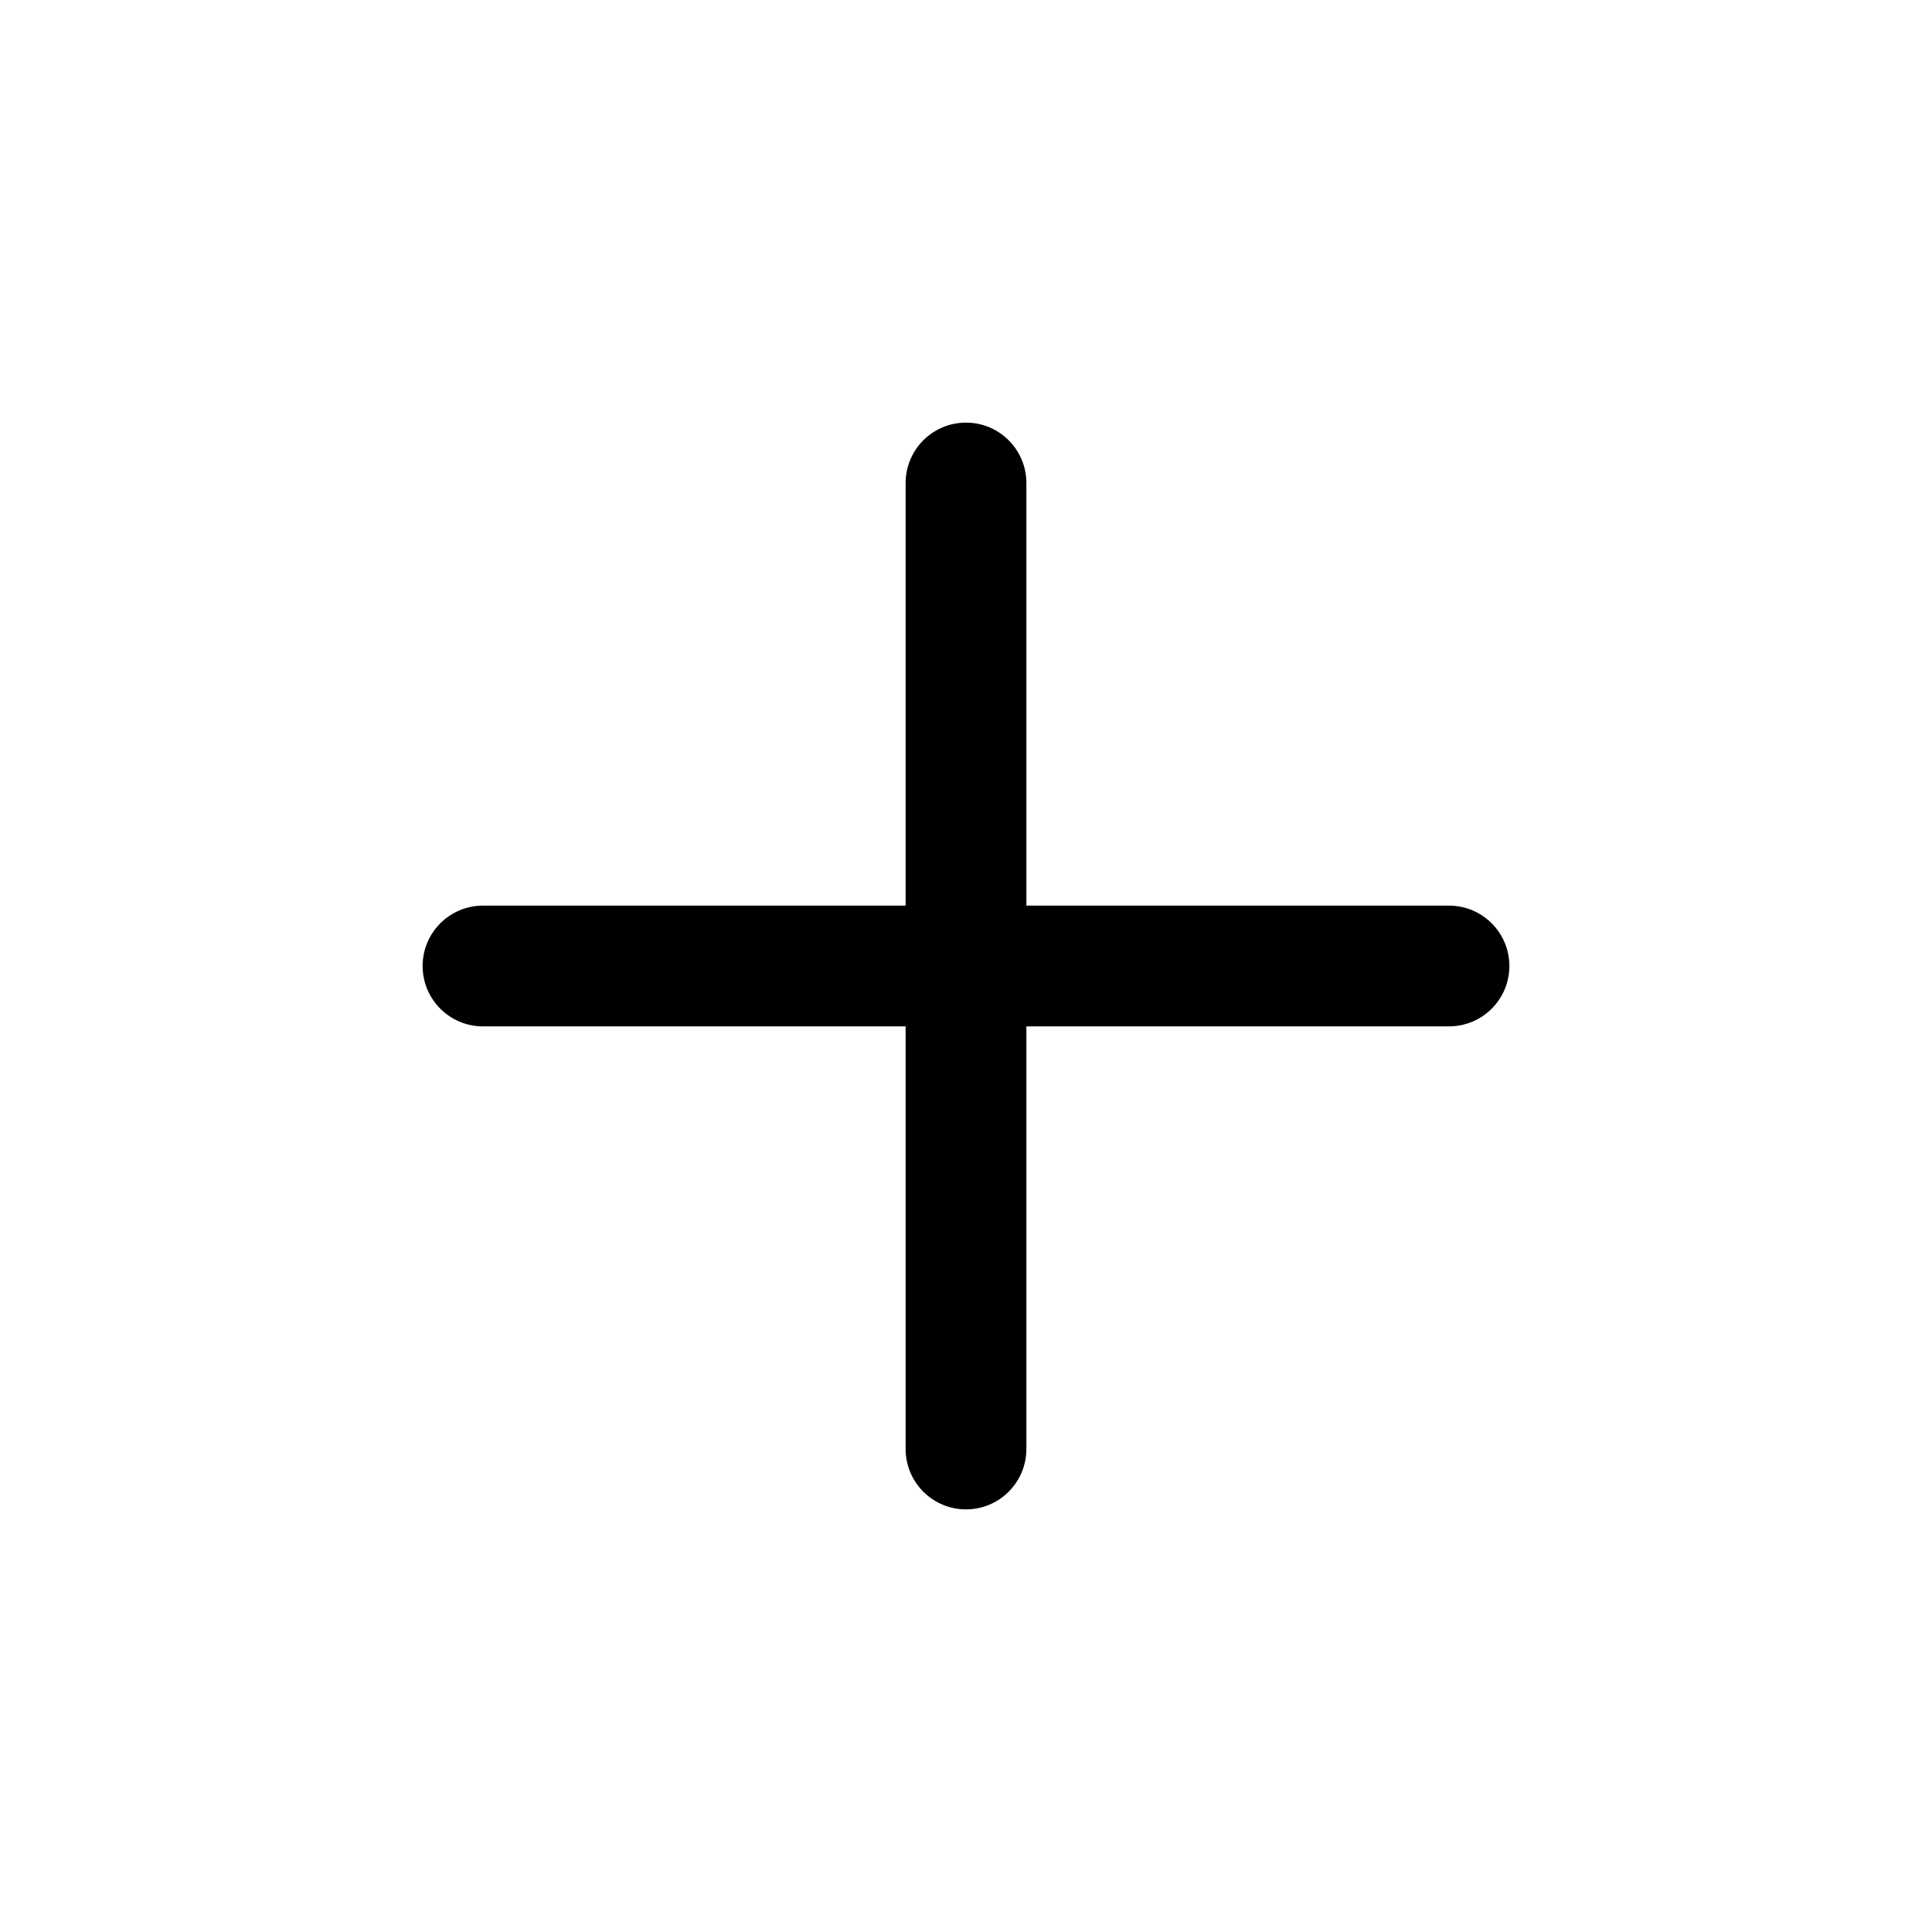
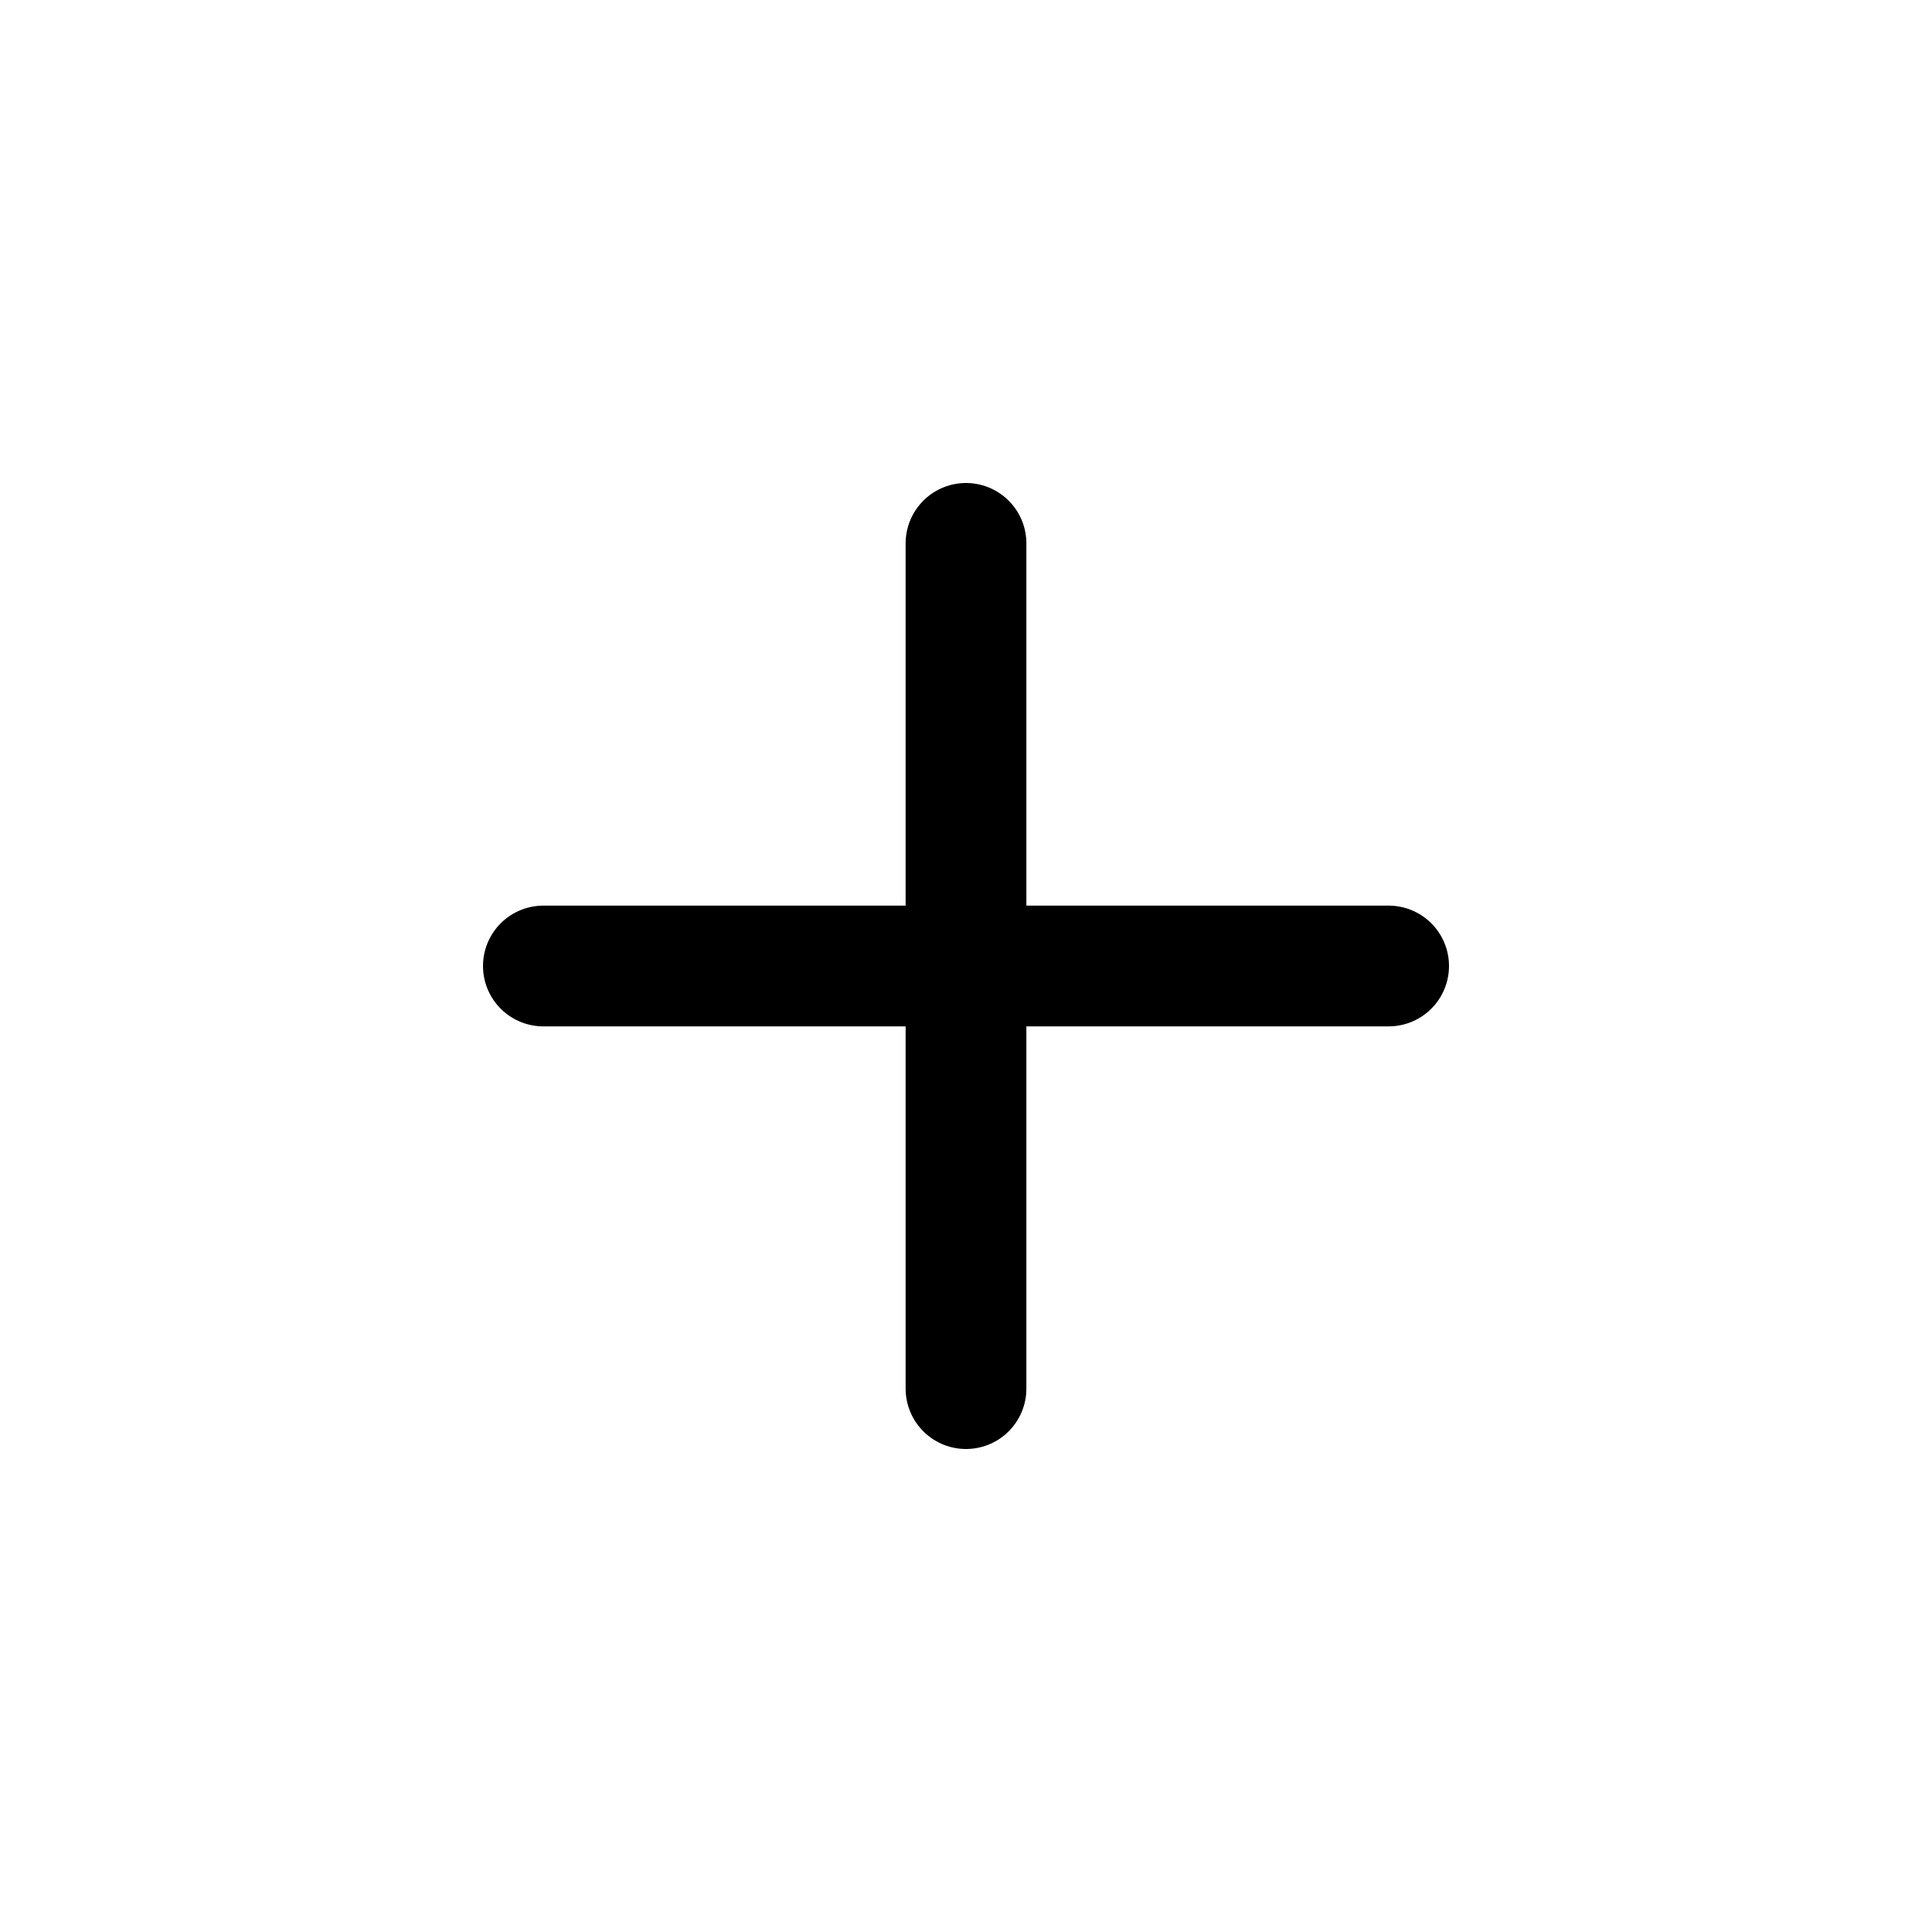
<svg xmlns="http://www.w3.org/2000/svg" width="1em" height="1em" viewBox="0 0 16 16" class="bi bi-plus" fill="currentColor">
-   <path fill-rule="evenodd" d="M8 3.5a.5.5 0 0 1 .5.5v4a.5.5 0 0 1-.5.5H4a.5.5 0 0 1 0-1h3.5V4a.5.5 0 0 1 .5-.5z" />
-   <path fill-rule="evenodd" d="M7.5 8a.5.5 0 0 1 .5-.5h4a.5.5 0 0 1 0 1H8.5V12a.5.5 0 0 1-1 0V8z" />
+   <path stroke="#000" stroke-linecap="round" d="M8 4.5V8m0 3.5V8m0 0h3.5M8 8H4.5" />
</svg>
